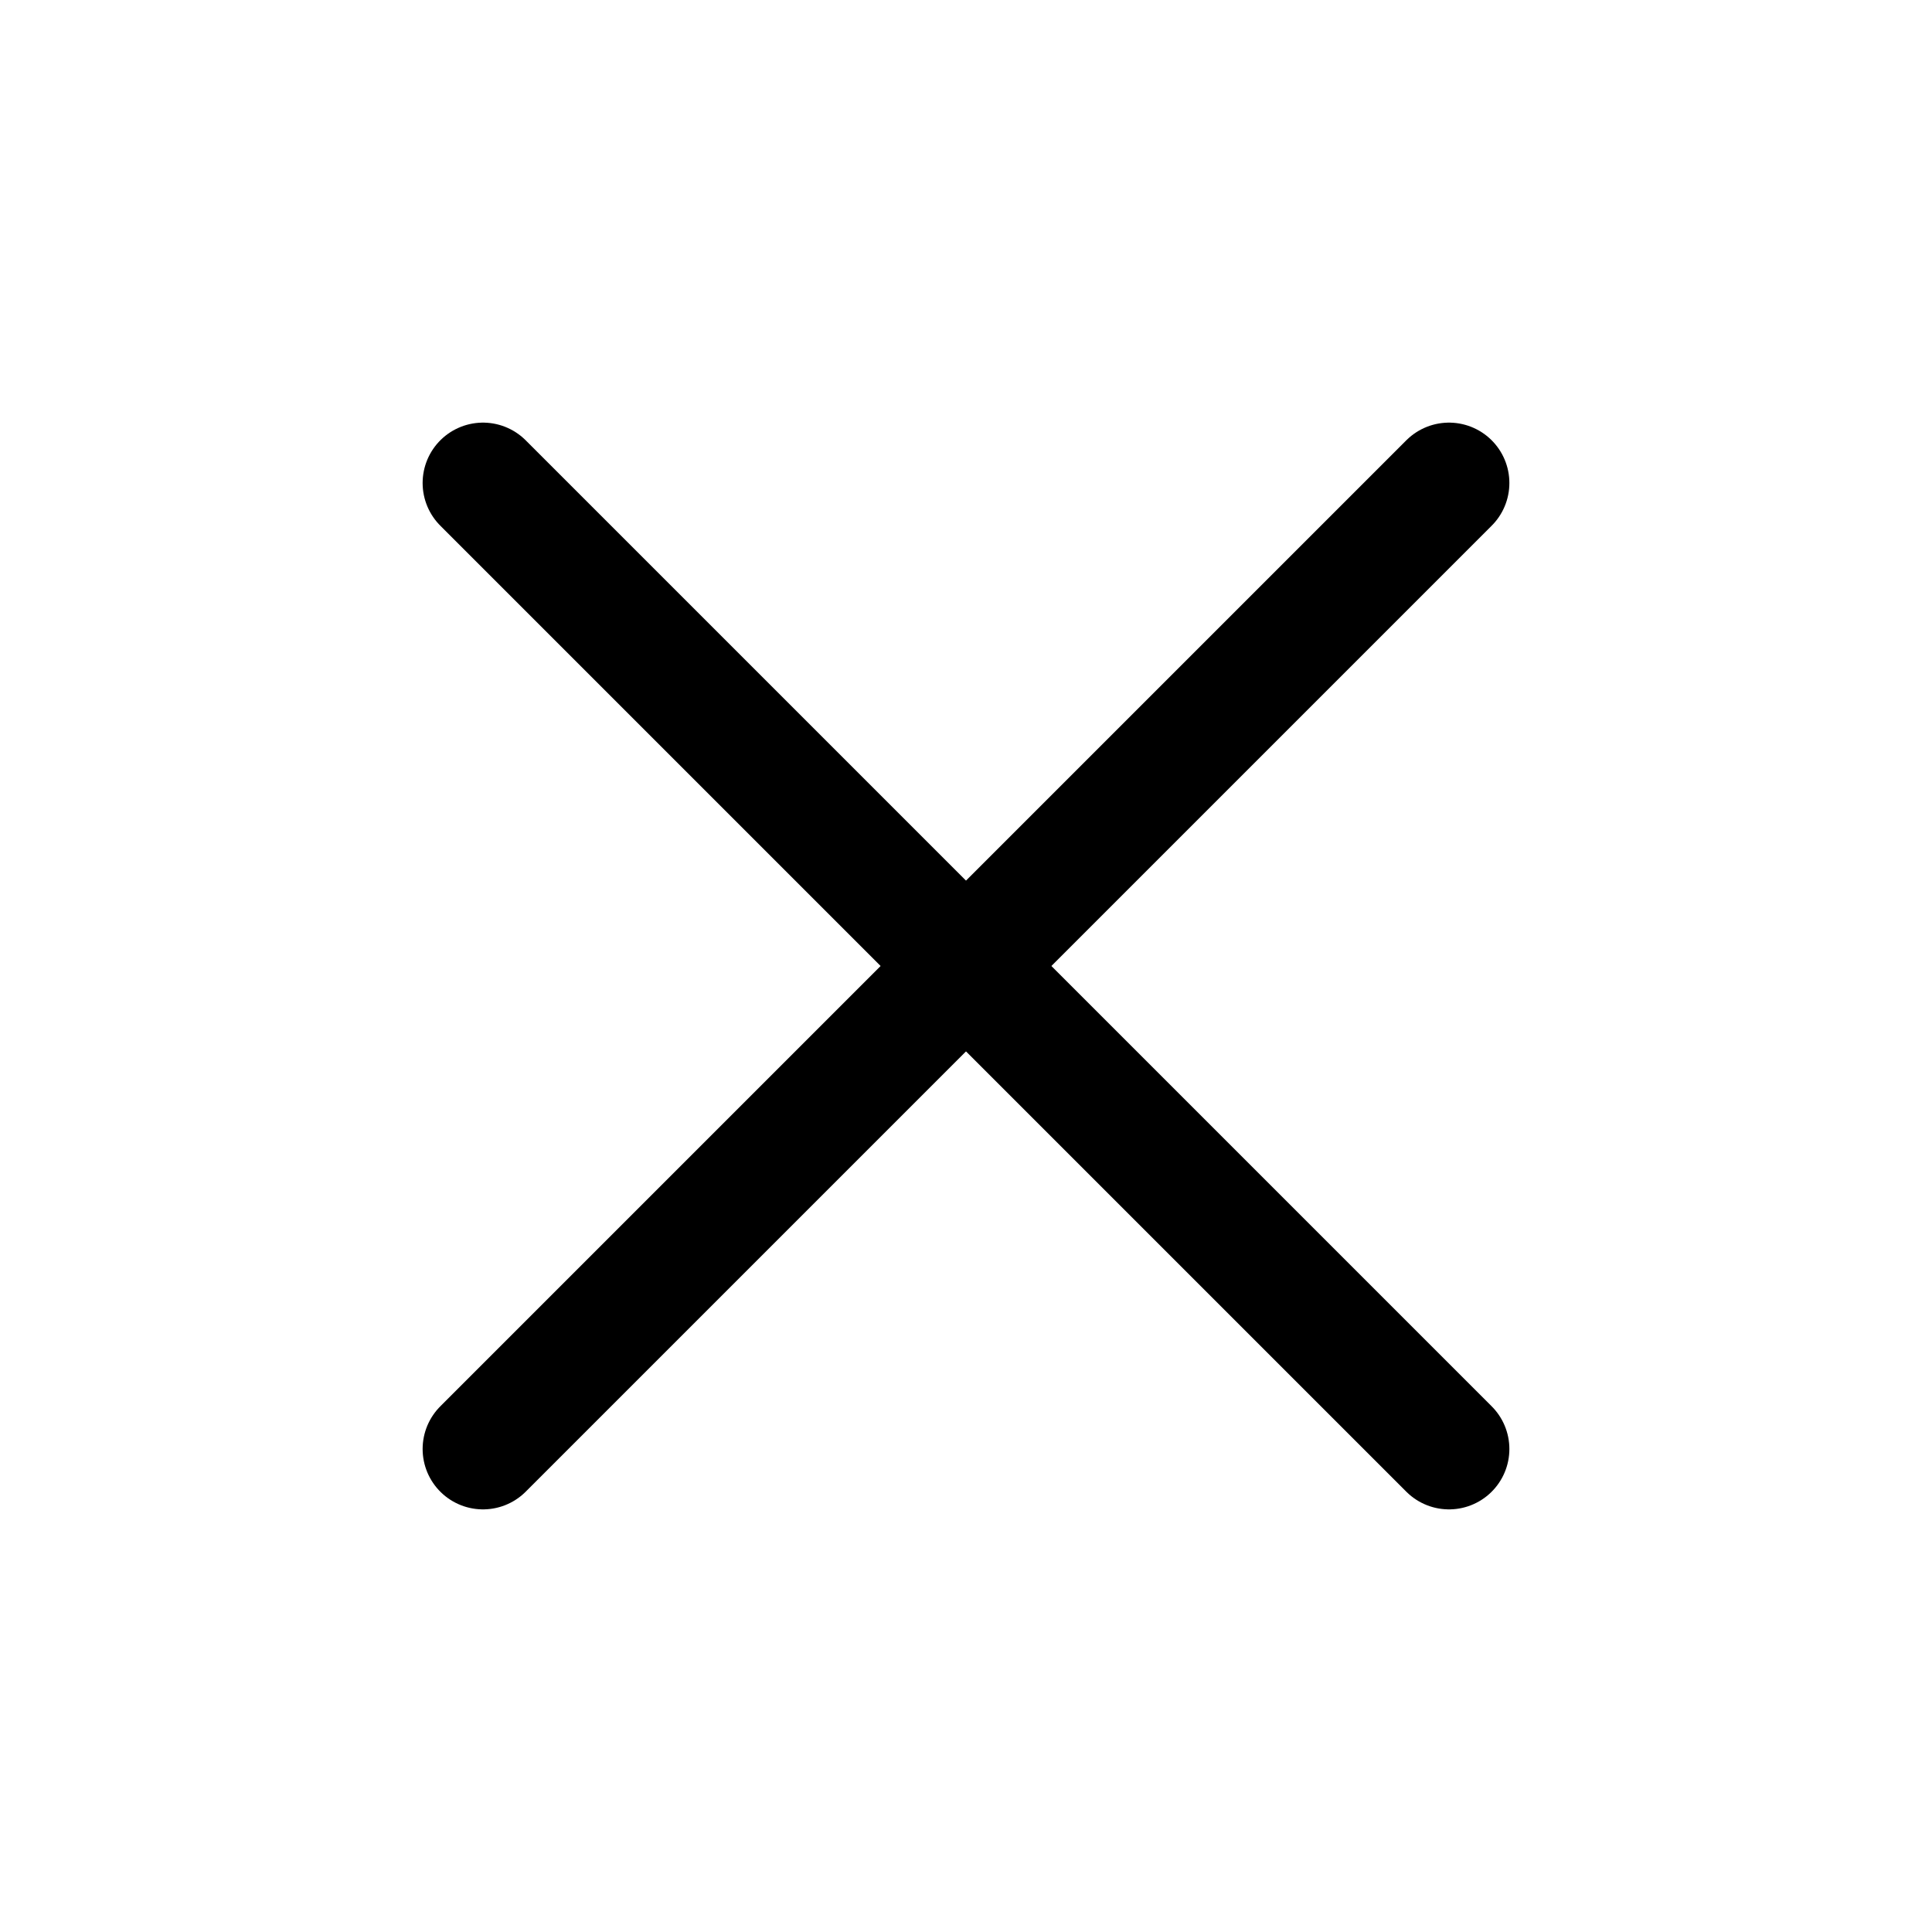
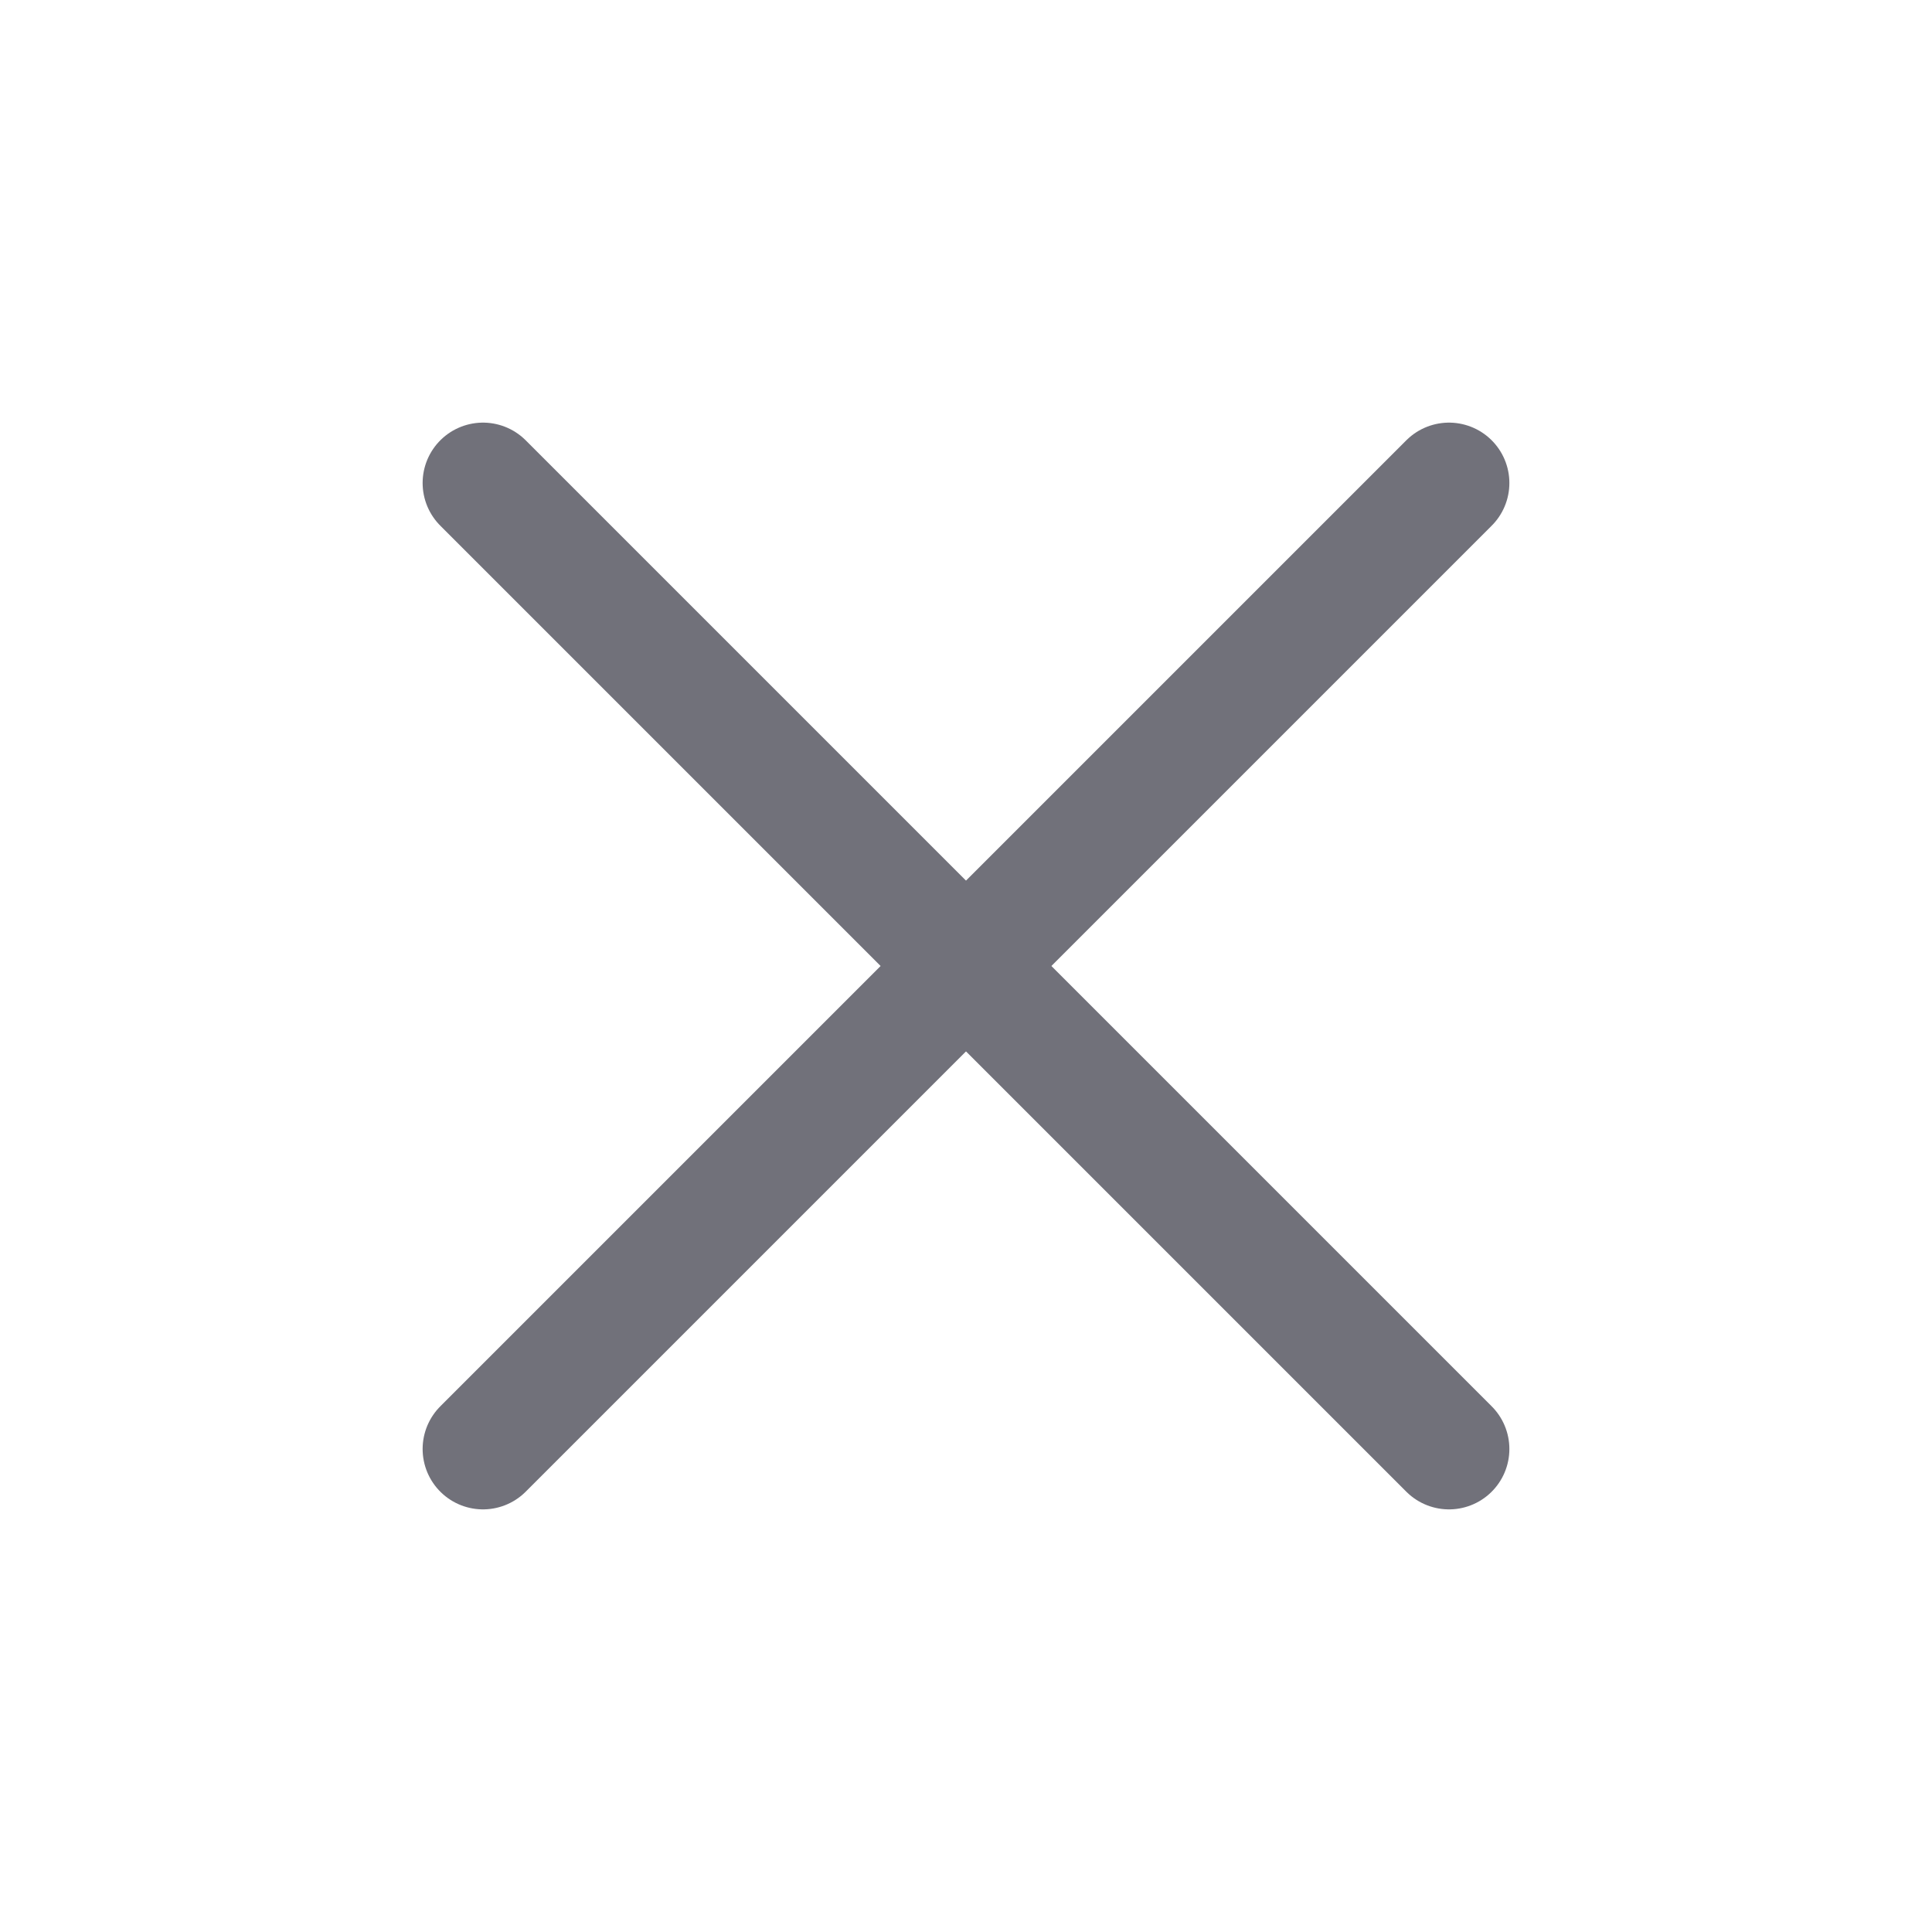
- <svg xmlns="http://www.w3.org/2000/svg" width="28" height="28" viewBox="0 0 24 24" fill="none" stroke="currentColor" stroke-width="1.5" stroke-linecap="round" stroke-linejoin="round">
+ <svg xmlns="http://www.w3.org/2000/svg" width="28" height="28" viewBox="0 0 24 24" fill="#71717a" stroke="#71717a" stroke-width="1.5" stroke-linecap="round" stroke-linejoin="round">
  <line x1="18" y1="6" x2="6" y2="18" />
  <line x1="6" y1="6" x2="18" y2="18" />
</svg>
